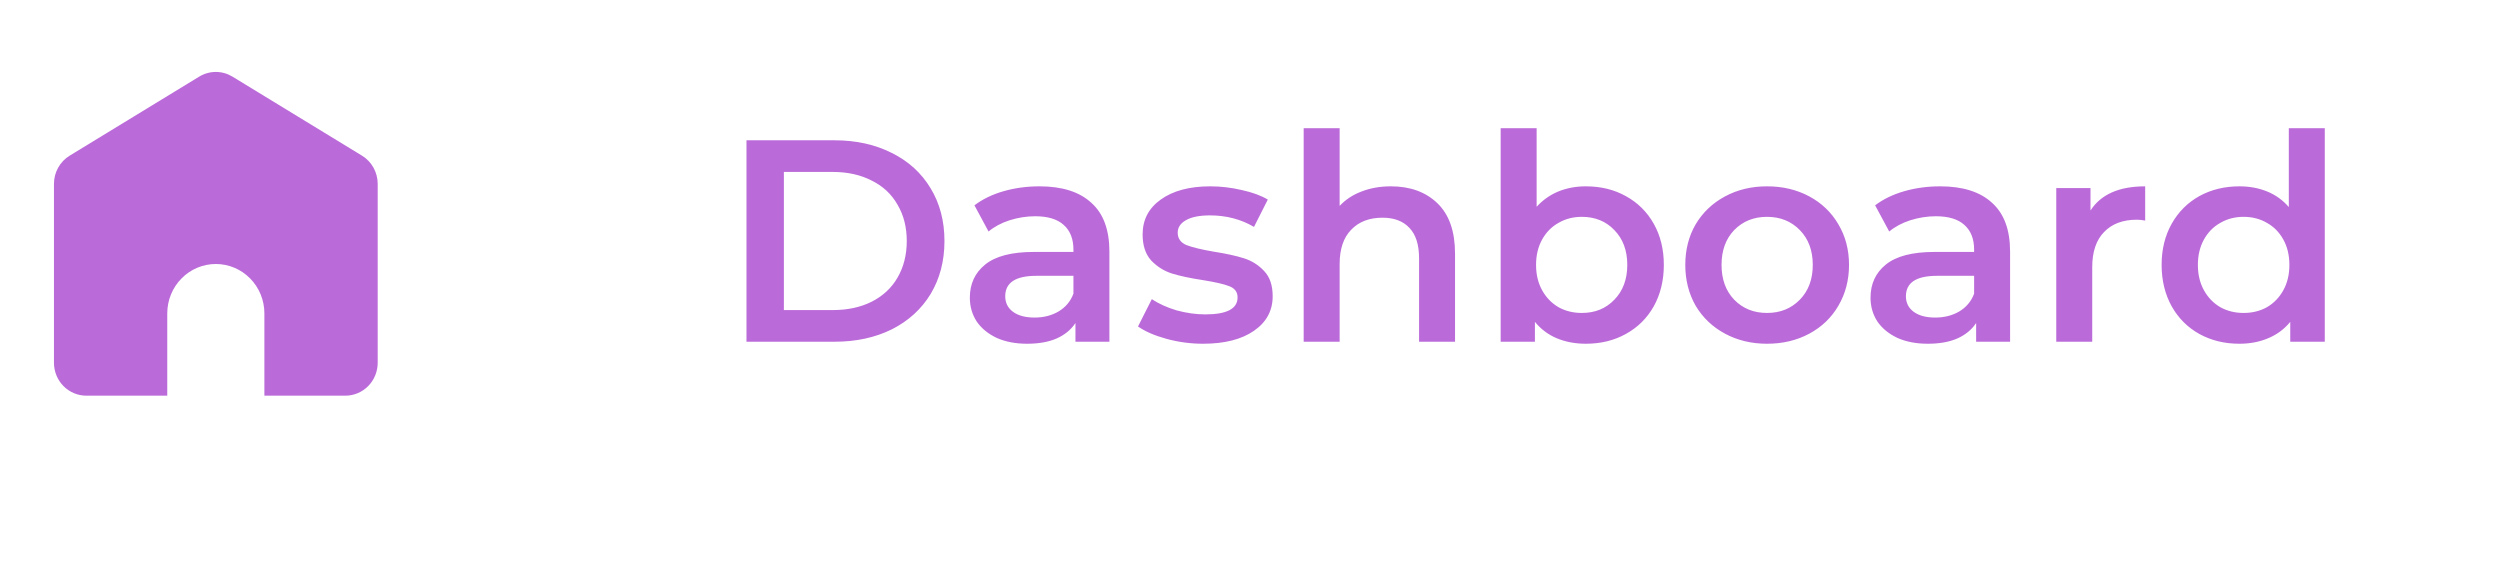
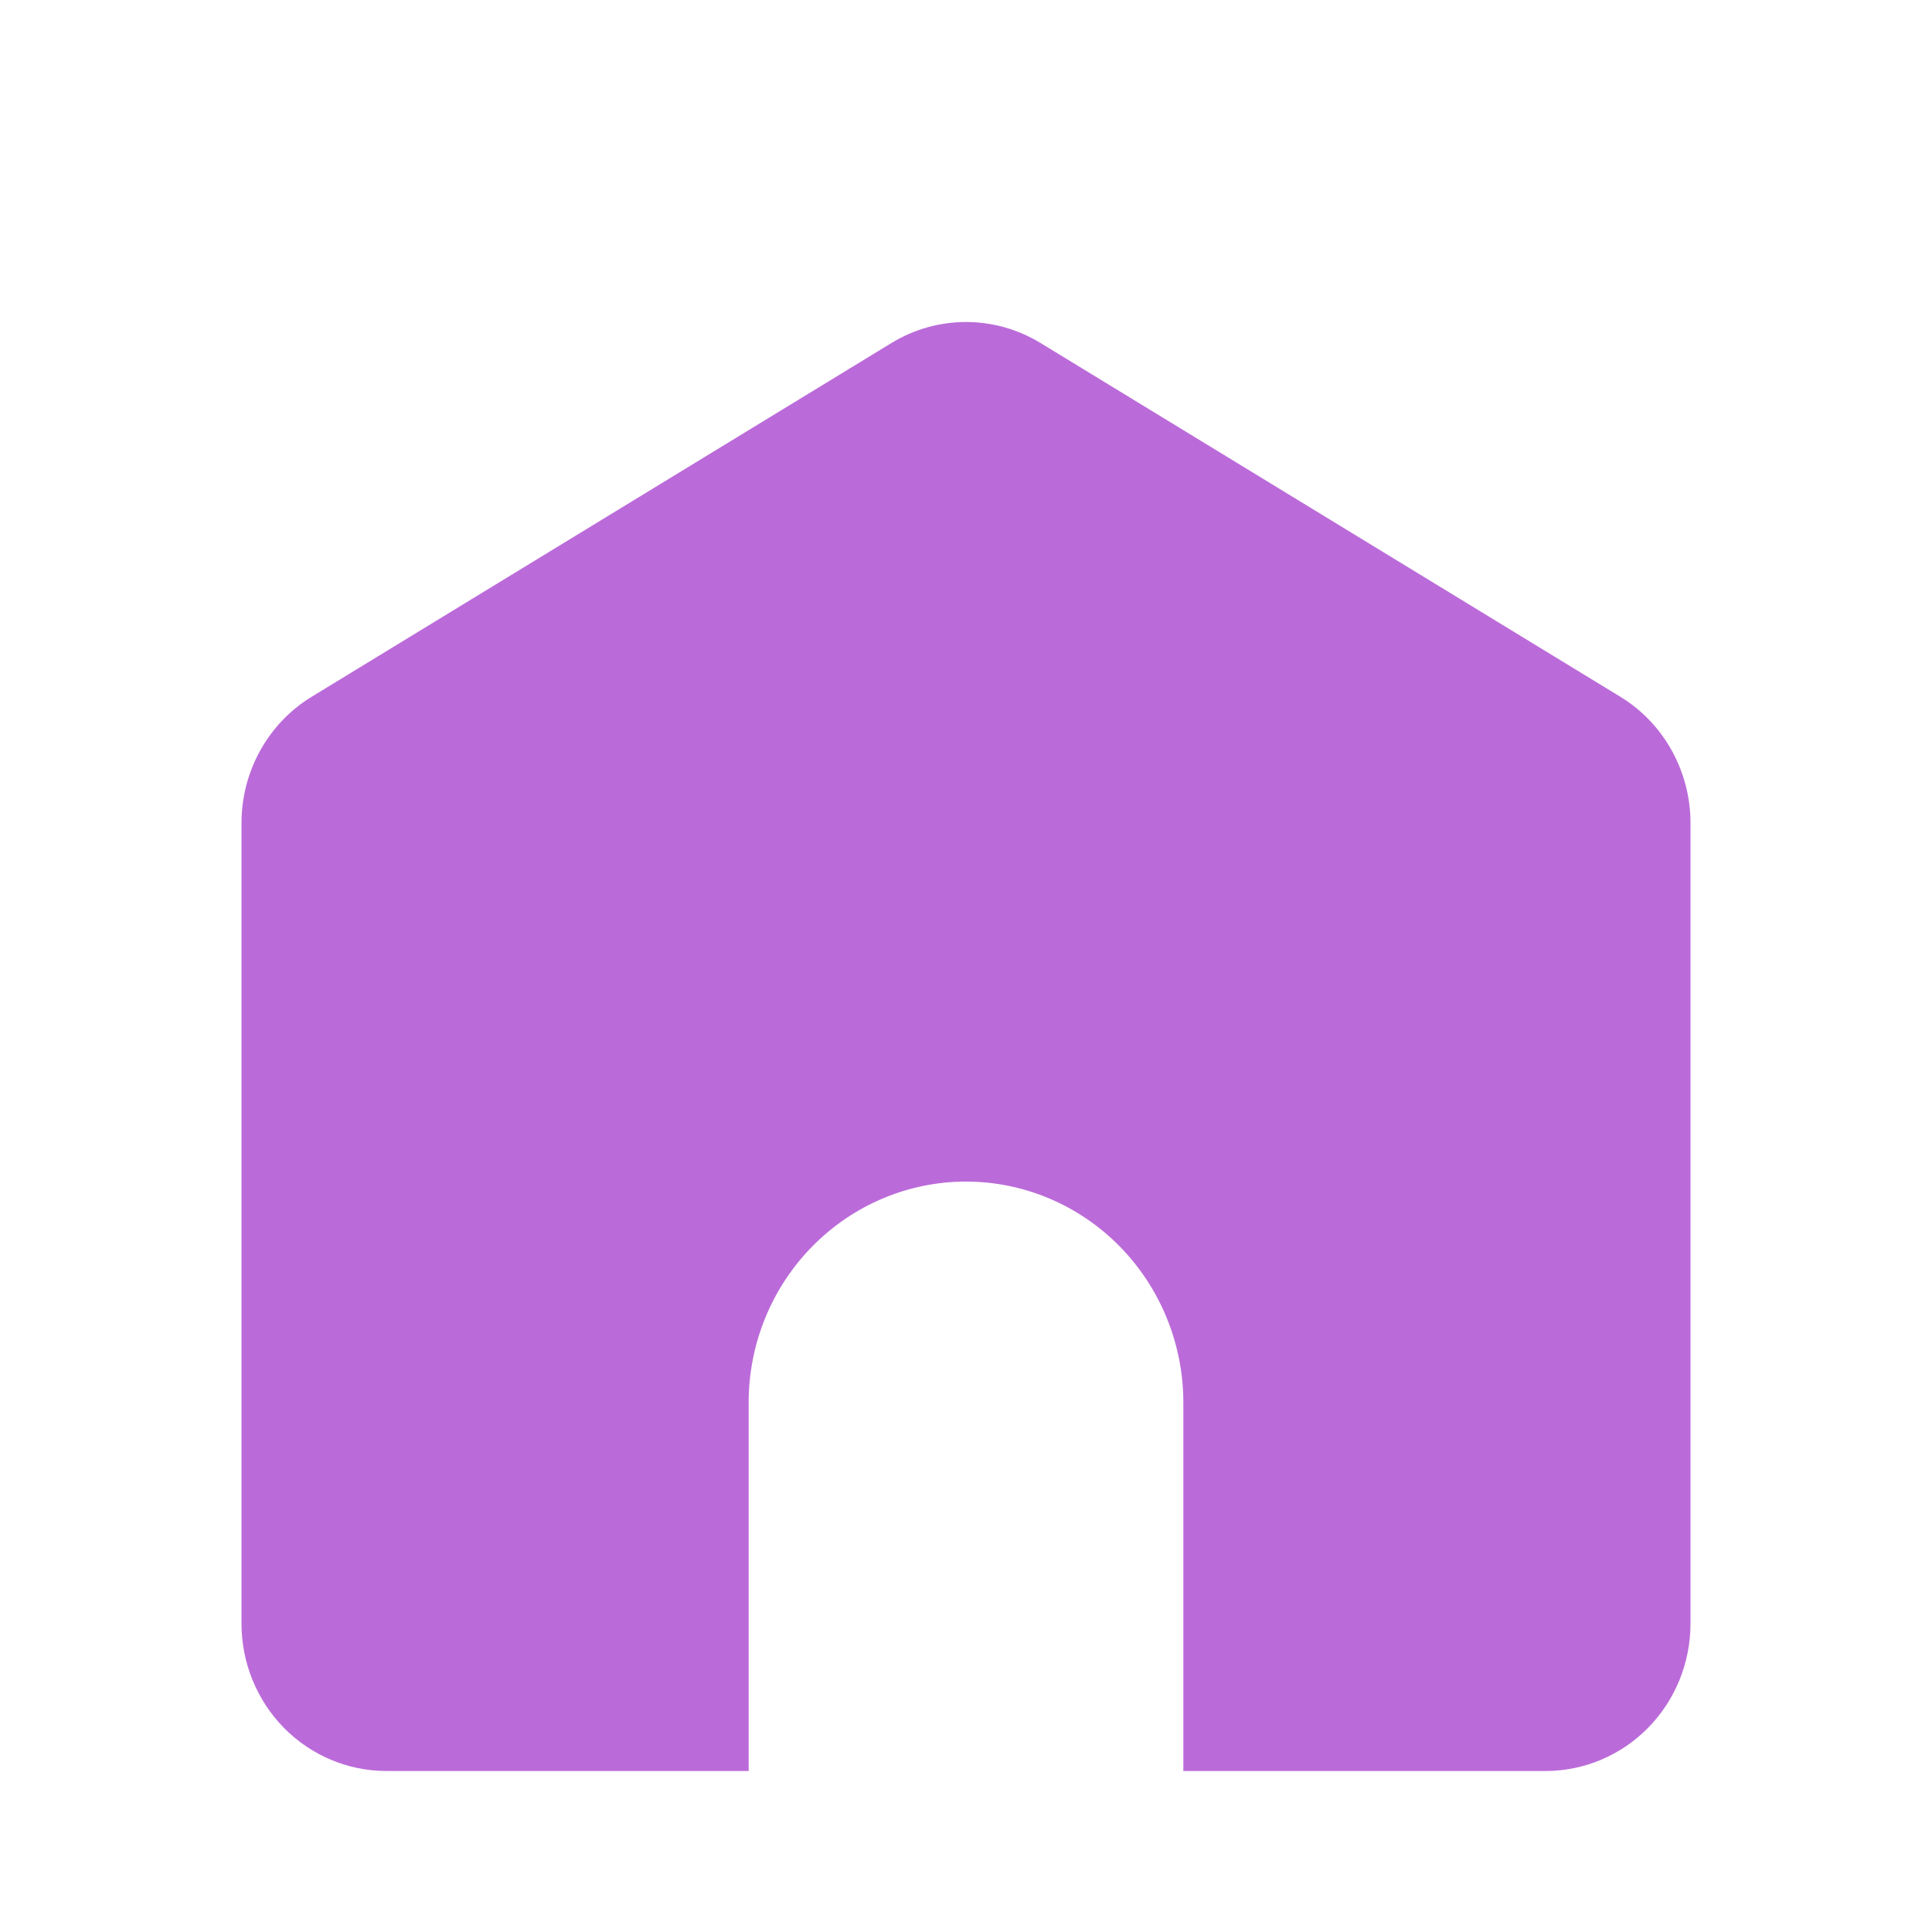
- <svg xmlns="http://www.w3.org/2000/svg" width="139" height="32" viewBox="0 0 139 32" fill="none">
-   <path d="M41.504 7.8H46.4C47.595 7.8 48.656 8.035 49.584 8.504C50.512 8.963 51.232 9.619 51.744 10.472C52.256 11.315 52.512 12.291 52.512 13.4C52.512 14.509 52.256 15.491 51.744 16.344C51.232 17.187 50.512 17.843 49.584 18.312C48.656 18.771 47.595 19 46.4 19H41.504V7.8ZM46.304 17.24C47.125 17.24 47.845 17.085 48.464 16.776C49.093 16.456 49.573 16.008 49.904 15.432C50.245 14.845 50.416 14.168 50.416 13.4C50.416 12.632 50.245 11.96 49.904 11.384C49.573 10.797 49.093 10.349 48.464 10.04C47.845 9.72 47.125 9.56 46.304 9.56H43.584V17.24H46.304ZM57.795 10.36C59.053 10.36 60.013 10.664 60.675 11.272C61.347 11.869 61.683 12.776 61.683 13.992V19H59.795V17.96C59.549 18.333 59.197 18.621 58.739 18.824C58.291 19.016 57.747 19.112 57.107 19.112C56.467 19.112 55.907 19.005 55.427 18.792C54.947 18.568 54.573 18.264 54.307 17.88C54.051 17.485 53.923 17.043 53.923 16.552C53.923 15.784 54.205 15.171 54.771 14.712C55.347 14.243 56.248 14.008 57.475 14.008H59.683V13.88C59.683 13.283 59.501 12.824 59.139 12.504C58.787 12.184 58.259 12.024 57.555 12.024C57.075 12.024 56.6 12.099 56.131 12.248C55.672 12.397 55.283 12.605 54.963 12.872L54.179 11.416C54.627 11.075 55.165 10.813 55.795 10.632C56.424 10.451 57.091 10.36 57.795 10.36ZM57.523 17.656C58.024 17.656 58.467 17.544 58.851 17.32C59.245 17.085 59.523 16.755 59.683 16.328V15.336H57.619C56.467 15.336 55.891 15.715 55.891 16.472C55.891 16.835 56.035 17.123 56.323 17.336C56.611 17.549 57.011 17.656 57.523 17.656ZM66.889 19.112C66.196 19.112 65.519 19.021 64.858 18.84C64.196 18.659 63.668 18.429 63.273 18.152L64.041 16.632C64.425 16.888 64.884 17.096 65.418 17.256C65.962 17.405 66.495 17.48 67.017 17.48C68.212 17.48 68.809 17.165 68.809 16.536C68.809 16.237 68.655 16.029 68.346 15.912C68.047 15.795 67.561 15.683 66.889 15.576C66.186 15.469 65.609 15.347 65.162 15.208C64.724 15.069 64.34 14.829 64.01 14.488C63.69 14.136 63.529 13.651 63.529 13.032C63.529 12.221 63.865 11.576 64.537 11.096C65.22 10.605 66.138 10.36 67.29 10.36C67.876 10.36 68.463 10.429 69.049 10.568C69.636 10.696 70.116 10.872 70.49 11.096L69.722 12.616C68.996 12.189 68.18 11.976 67.273 11.976C66.687 11.976 66.239 12.067 65.93 12.248C65.631 12.419 65.481 12.648 65.481 12.936C65.481 13.256 65.641 13.485 65.962 13.624C66.292 13.752 66.799 13.875 67.481 13.992C68.164 14.099 68.724 14.221 69.162 14.36C69.599 14.499 69.972 14.733 70.281 15.064C70.602 15.395 70.761 15.864 70.761 16.472C70.761 17.272 70.415 17.912 69.722 18.392C69.028 18.872 68.084 19.112 66.889 19.112ZM77.332 10.36C78.409 10.36 79.273 10.675 79.924 11.304C80.575 11.933 80.9 12.867 80.9 14.104V19H78.9V14.36C78.9 13.613 78.724 13.053 78.372 12.68C78.02 12.296 77.519 12.104 76.868 12.104C76.132 12.104 75.55 12.328 75.124 12.776C74.697 13.213 74.484 13.848 74.484 14.68V19H72.484V7.128H74.484V11.448C74.814 11.096 75.22 10.829 75.7 10.648C76.191 10.456 76.734 10.36 77.332 10.36ZM88.173 10.36C89.005 10.36 89.746 10.541 90.397 10.904C91.058 11.267 91.576 11.779 91.949 12.44C92.322 13.101 92.509 13.864 92.509 14.728C92.509 15.592 92.322 16.36 91.949 17.032C91.576 17.693 91.058 18.205 90.397 18.568C89.746 18.931 89.005 19.112 88.173 19.112C87.586 19.112 87.048 19.011 86.557 18.808C86.077 18.605 85.672 18.301 85.341 17.896V19H83.437V7.128H85.437V11.496C85.778 11.123 86.178 10.84 86.637 10.648C87.106 10.456 87.618 10.36 88.173 10.36ZM87.949 17.4C88.685 17.4 89.288 17.155 89.757 16.664C90.237 16.173 90.477 15.528 90.477 14.728C90.477 13.928 90.237 13.283 89.757 12.792C89.288 12.301 88.685 12.056 87.949 12.056C87.469 12.056 87.037 12.168 86.653 12.392C86.269 12.605 85.965 12.915 85.741 13.32C85.517 13.725 85.405 14.195 85.405 14.728C85.405 15.261 85.517 15.731 85.741 16.136C85.965 16.541 86.269 16.856 86.653 17.08C87.037 17.293 87.469 17.4 87.949 17.4ZM98.246 19.112C97.382 19.112 96.603 18.925 95.91 18.552C95.216 18.179 94.672 17.661 94.278 17C93.894 16.328 93.702 15.571 93.702 14.728C93.702 13.885 93.894 13.133 94.278 12.472C94.672 11.811 95.216 11.293 95.91 10.92C96.603 10.547 97.382 10.36 98.246 10.36C99.12 10.36 99.904 10.547 100.598 10.92C101.291 11.293 101.83 11.811 102.214 12.472C102.608 13.133 102.806 13.885 102.806 14.728C102.806 15.571 102.608 16.328 102.214 17C101.83 17.661 101.291 18.179 100.598 18.552C99.904 18.925 99.12 19.112 98.246 19.112ZM98.246 17.4C98.982 17.4 99.59 17.155 100.07 16.664C100.55 16.173 100.79 15.528 100.79 14.728C100.79 13.928 100.55 13.283 100.07 12.792C99.59 12.301 98.982 12.056 98.246 12.056C97.51 12.056 96.902 12.301 96.422 12.792C95.952 13.283 95.718 13.928 95.718 14.728C95.718 15.528 95.952 16.173 96.422 16.664C96.902 17.155 97.51 17.4 98.246 17.4ZM107.873 10.36C109.132 10.36 110.092 10.664 110.753 11.272C111.425 11.869 111.761 12.776 111.761 13.992V19H109.873V17.96C109.628 18.333 109.276 18.621 108.817 18.824C108.369 19.016 107.825 19.112 107.185 19.112C106.545 19.112 105.985 19.005 105.505 18.792C105.025 18.568 104.652 18.264 104.385 17.88C104.129 17.485 104.001 17.043 104.001 16.552C104.001 15.784 104.284 15.171 104.849 14.712C105.425 14.243 106.326 14.008 107.553 14.008H109.761V13.88C109.761 13.283 109.58 12.824 109.217 12.504C108.865 12.184 108.337 12.024 107.633 12.024C107.153 12.024 106.678 12.099 106.209 12.248C105.75 12.397 105.361 12.605 105.041 12.872L104.257 11.416C104.705 11.075 105.244 10.813 105.873 10.632C106.502 10.451 107.169 10.36 107.873 10.36ZM107.601 17.656C108.102 17.656 108.545 17.544 108.929 17.32C109.324 17.085 109.601 16.755 109.761 16.328V15.336H107.697C106.545 15.336 105.969 15.715 105.969 16.472C105.969 16.835 106.113 17.123 106.401 17.336C106.689 17.549 107.089 17.656 107.601 17.656ZM116.232 11.704C116.808 10.808 117.821 10.36 119.272 10.36V12.264C119.101 12.232 118.946 12.216 118.808 12.216C118.029 12.216 117.421 12.445 116.984 12.904C116.546 13.352 116.328 14.003 116.328 14.856V19H114.328V10.456H116.232V11.704ZM129.258 7.128V19H127.338V17.896C127.007 18.301 126.597 18.605 126.106 18.808C125.626 19.011 125.093 19.112 124.506 19.112C123.685 19.112 122.943 18.931 122.282 18.568C121.631 18.205 121.119 17.693 120.746 17.032C120.373 16.36 120.186 15.592 120.186 14.728C120.186 13.864 120.373 13.101 120.746 12.44C121.119 11.779 121.631 11.267 122.282 10.904C122.943 10.541 123.685 10.36 124.506 10.36C125.071 10.36 125.589 10.456 126.058 10.648C126.527 10.84 126.927 11.128 127.258 11.512V7.128H129.258ZM124.746 17.4C125.226 17.4 125.658 17.293 126.042 17.08C126.426 16.856 126.73 16.541 126.954 16.136C127.178 15.731 127.29 15.261 127.29 14.728C127.29 14.195 127.178 13.725 126.954 13.32C126.73 12.915 126.426 12.605 126.042 12.392C125.658 12.168 125.226 12.056 124.746 12.056C124.266 12.056 123.834 12.168 123.45 12.392C123.066 12.605 122.762 12.915 122.538 13.32C122.314 13.725 122.202 14.195 122.202 14.728C122.202 15.261 122.314 15.731 122.538 16.136C122.762 16.541 123.066 16.856 123.45 17.08C123.834 17.293 124.266 17.4 124.746 17.4Z" fill="#BB6BD9" />
+ <svg xmlns="http://www.w3.org/2000/svg" width="24" height="24" viewBox="0 0 24 24" fill="none">
  <path d="M14.7 22V17.424C14.7 16.696 14.415 15.998 13.909 15.483C13.403 14.968 12.716 14.678 12 14.678C11.284 14.678 10.597 14.968 10.091 15.483C9.584 15.998 9.3 16.696 9.3 17.424V22H4.8C4.323 22 3.865 21.807 3.527 21.464C3.19 21.121 3 20.655 3 20.17V10.223C3 9.907 3.08 9.597 3.234 9.321C3.387 9.046 3.607 8.816 3.874 8.654L11.074 4.261C11.354 4.09 11.674 4 12 4C12.326 4 12.646 4.09 12.926 4.261L20.126 8.654C20.393 8.816 20.613 9.046 20.766 9.321C20.919 9.597 21 9.907 21 10.223V20.17C21 20.655 20.81 21.121 20.473 21.464C20.135 21.807 19.677 22 19.2 22H14.7Z" fill="#BB6BD9" />
</svg>
